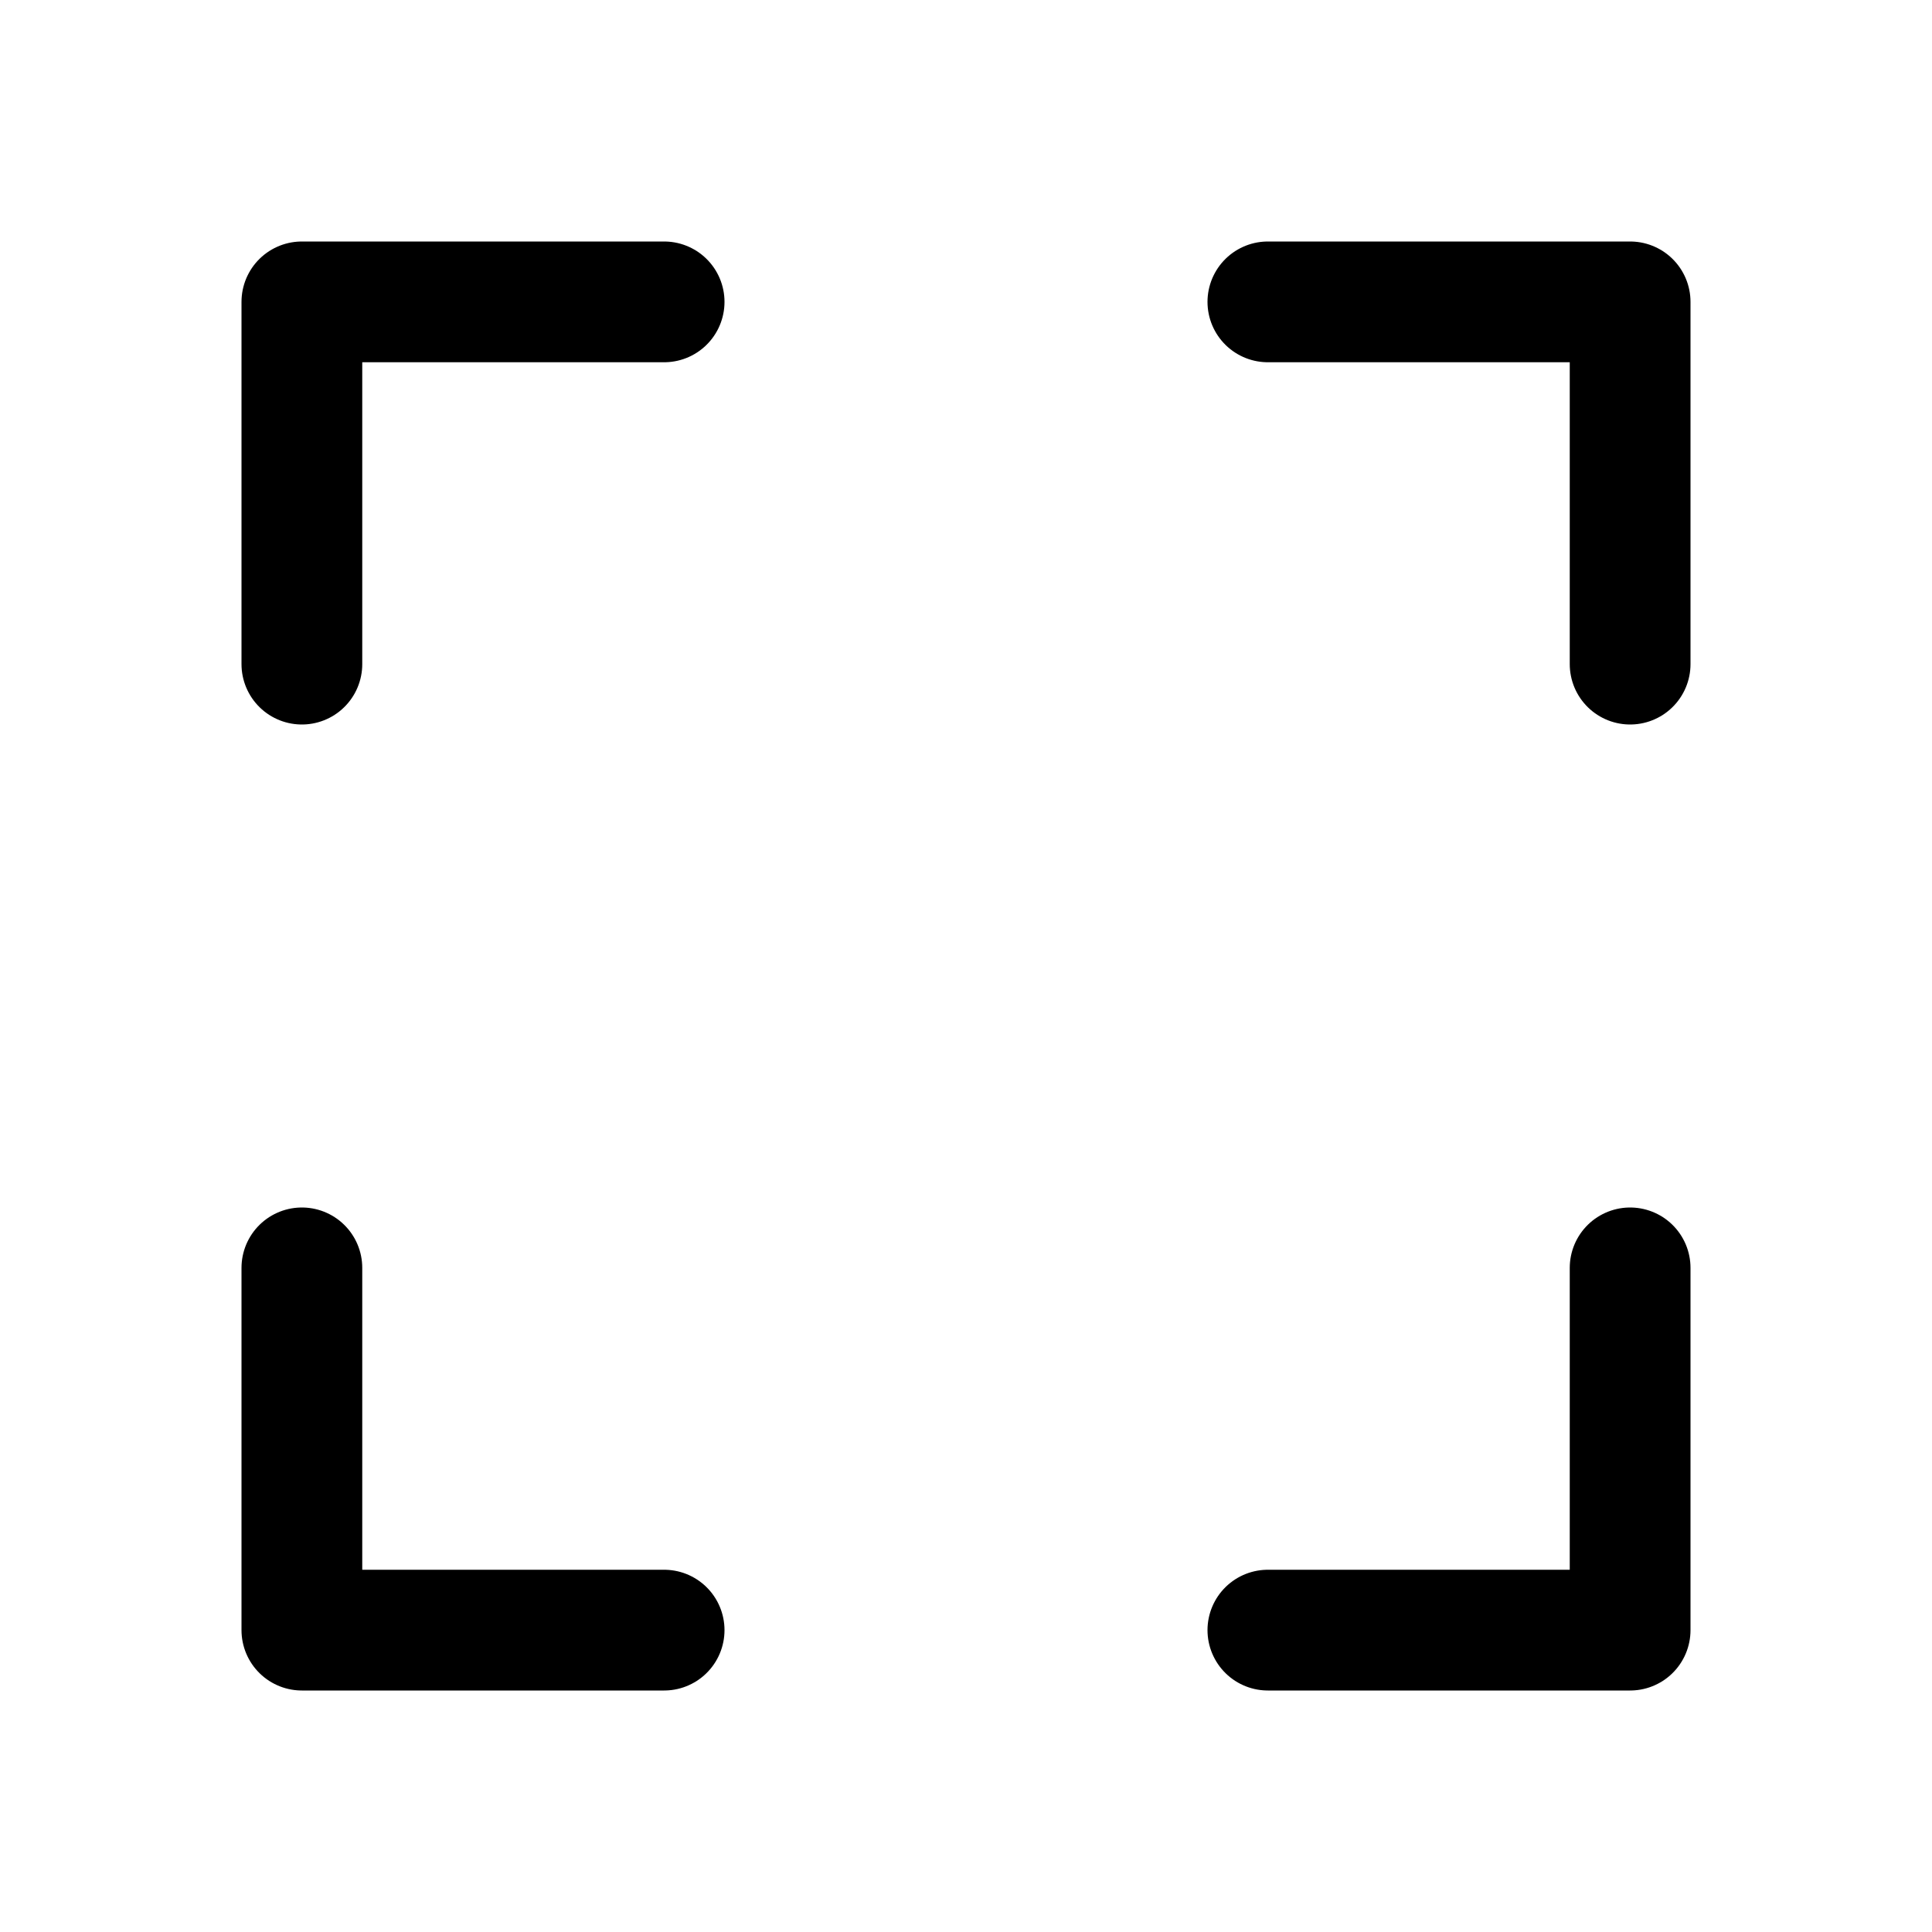
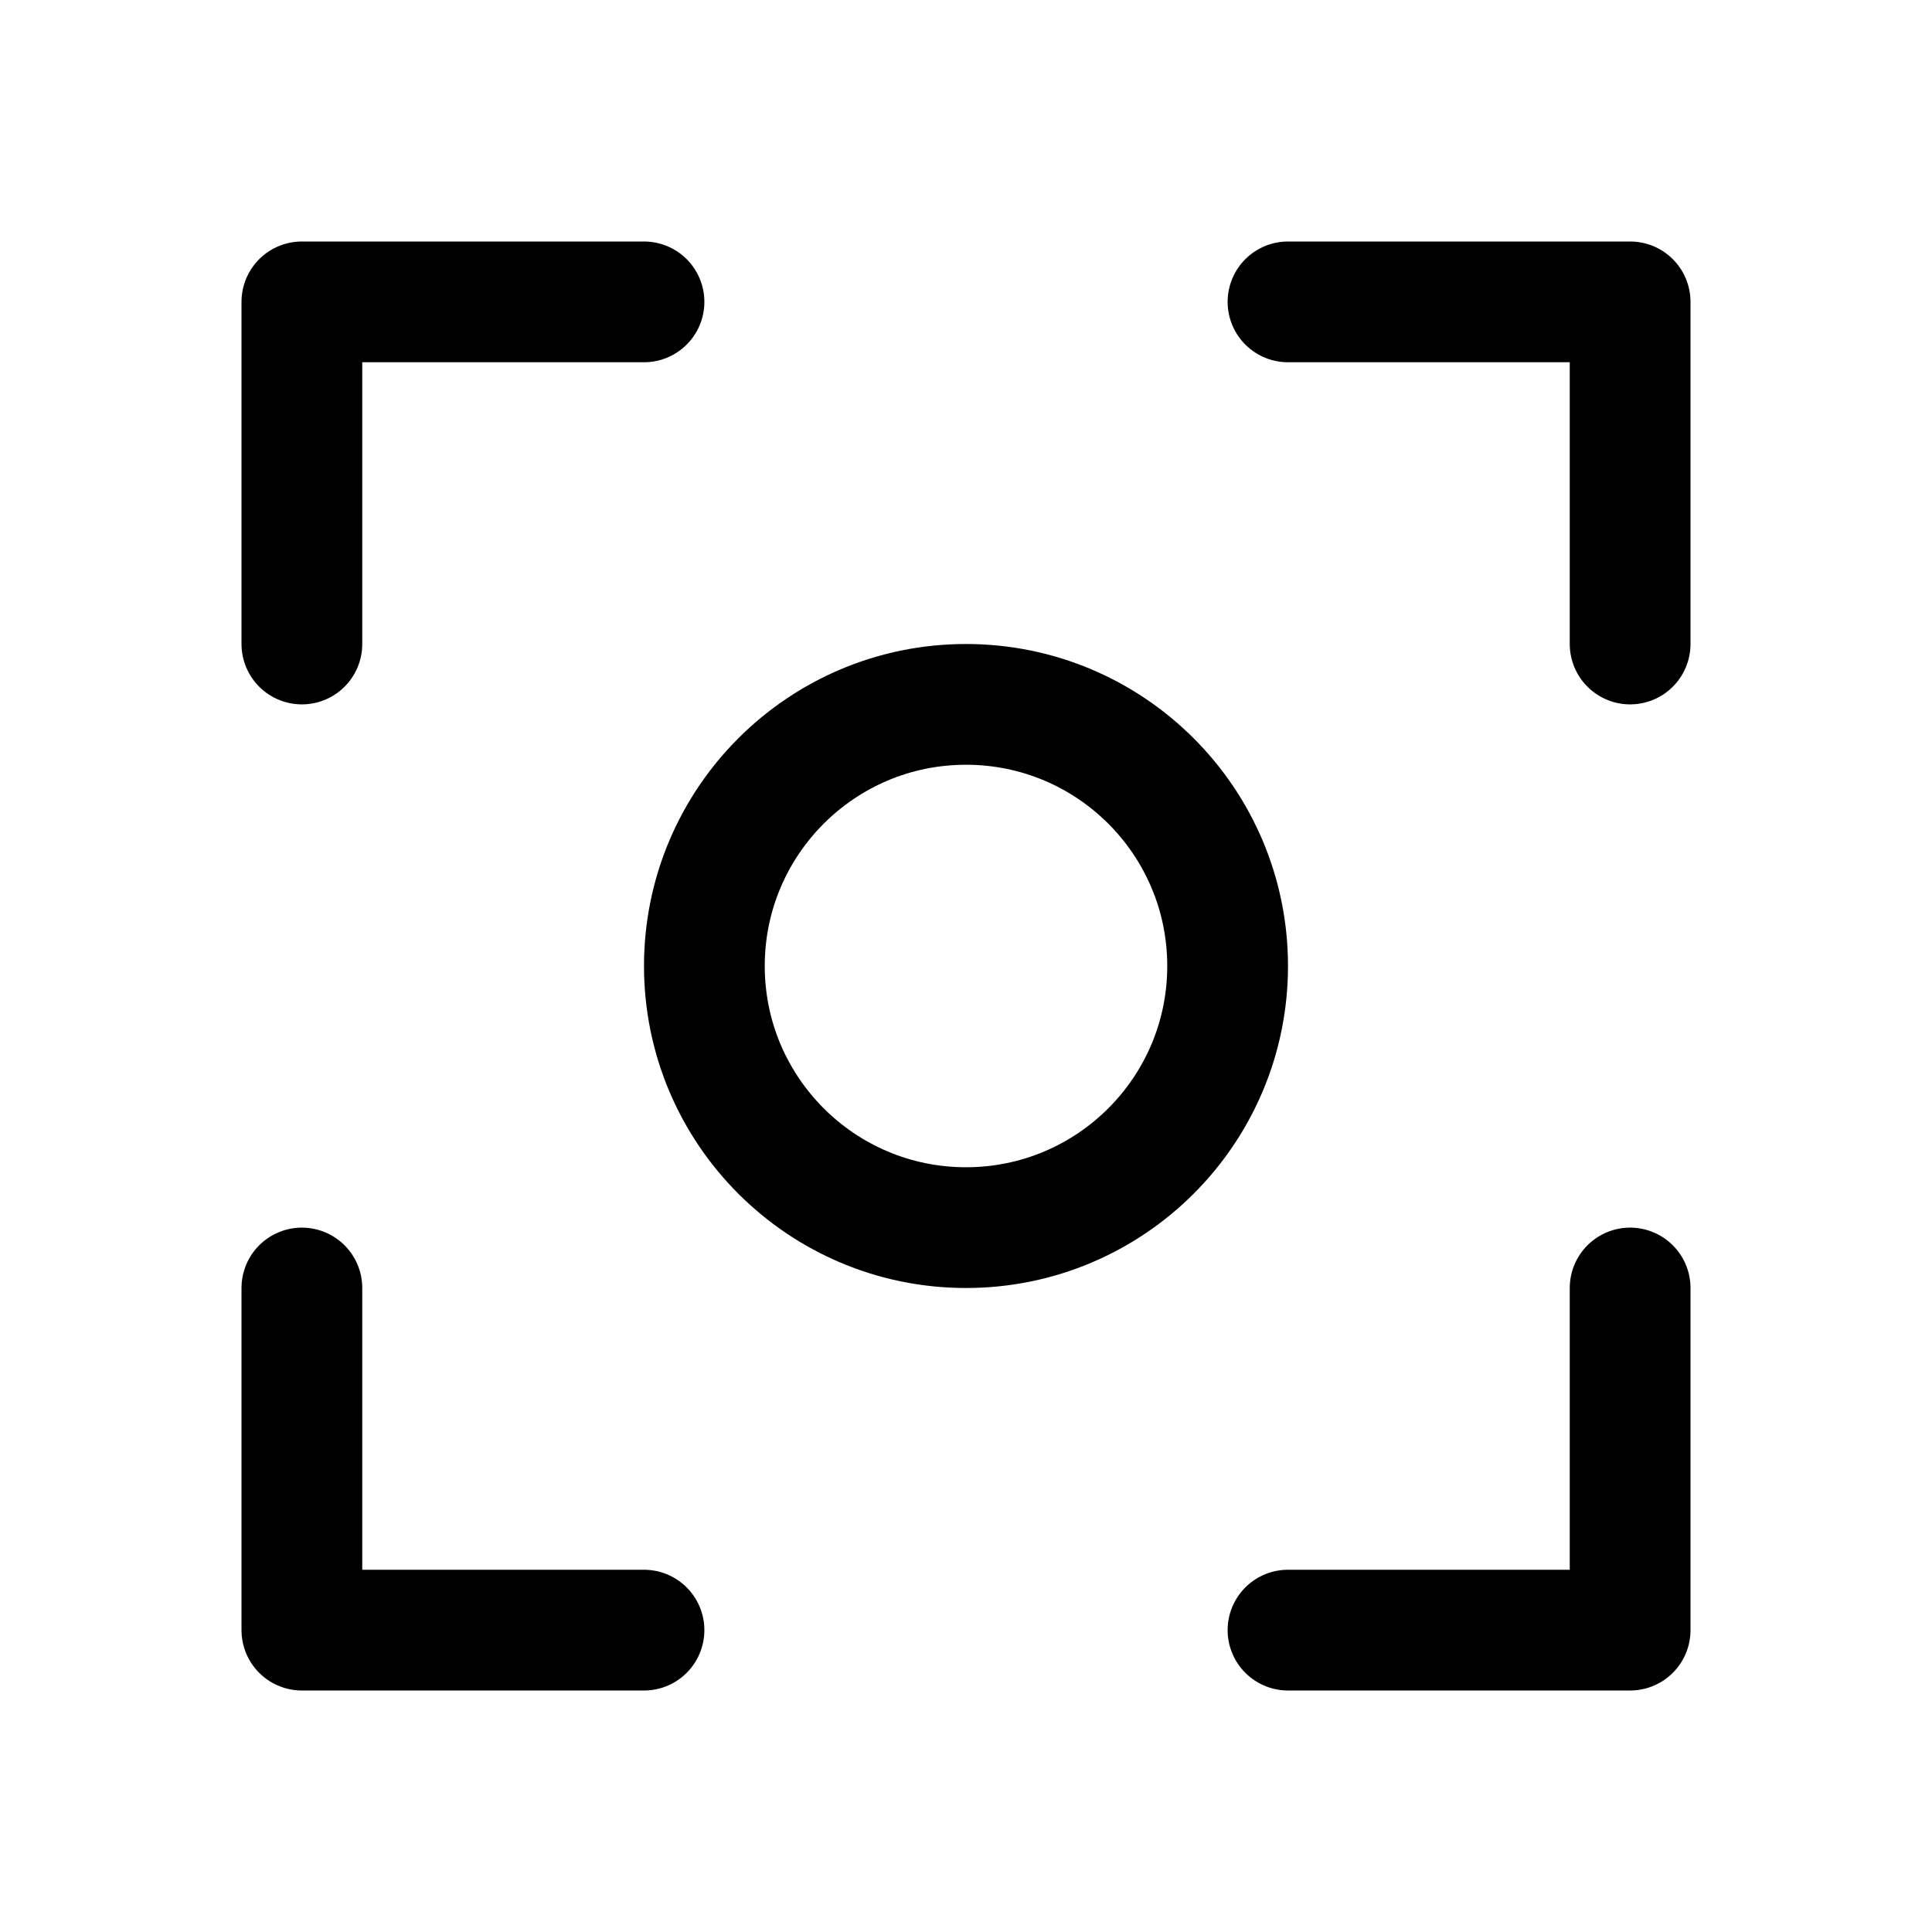
<svg xmlns="http://www.w3.org/2000/svg" fill="none" width="24" height="24" viewBox="0 0 24 24">
-   <path d="M8.25 3.75H3.75V8.25M15.75 3.75H20.25V8.25M20.25 15.75V20.25H15.75M8.25 20.25H3.75V15.75" stroke="currentColor" stroke-width="1.5" stroke-linecap="round" stroke-linejoin="round" />
+   <path d="M3.75 8V3.75H8M3.75 16V20.25H8M16 3.75H20.25V8M20.25 16V20.25H16M15.25 12C15.25 13.795 13.795 15.25 12 15.25C10.205 15.25 8.75 13.795 8.75 12C8.75 10.205 10.205 8.75 12 8.75C13.795 8.75 15.25 10.205 15.25 12Z" stroke="currentColor" stroke-width="1.5" stroke-linecap="round" stroke-linejoin="round" />
</svg>
